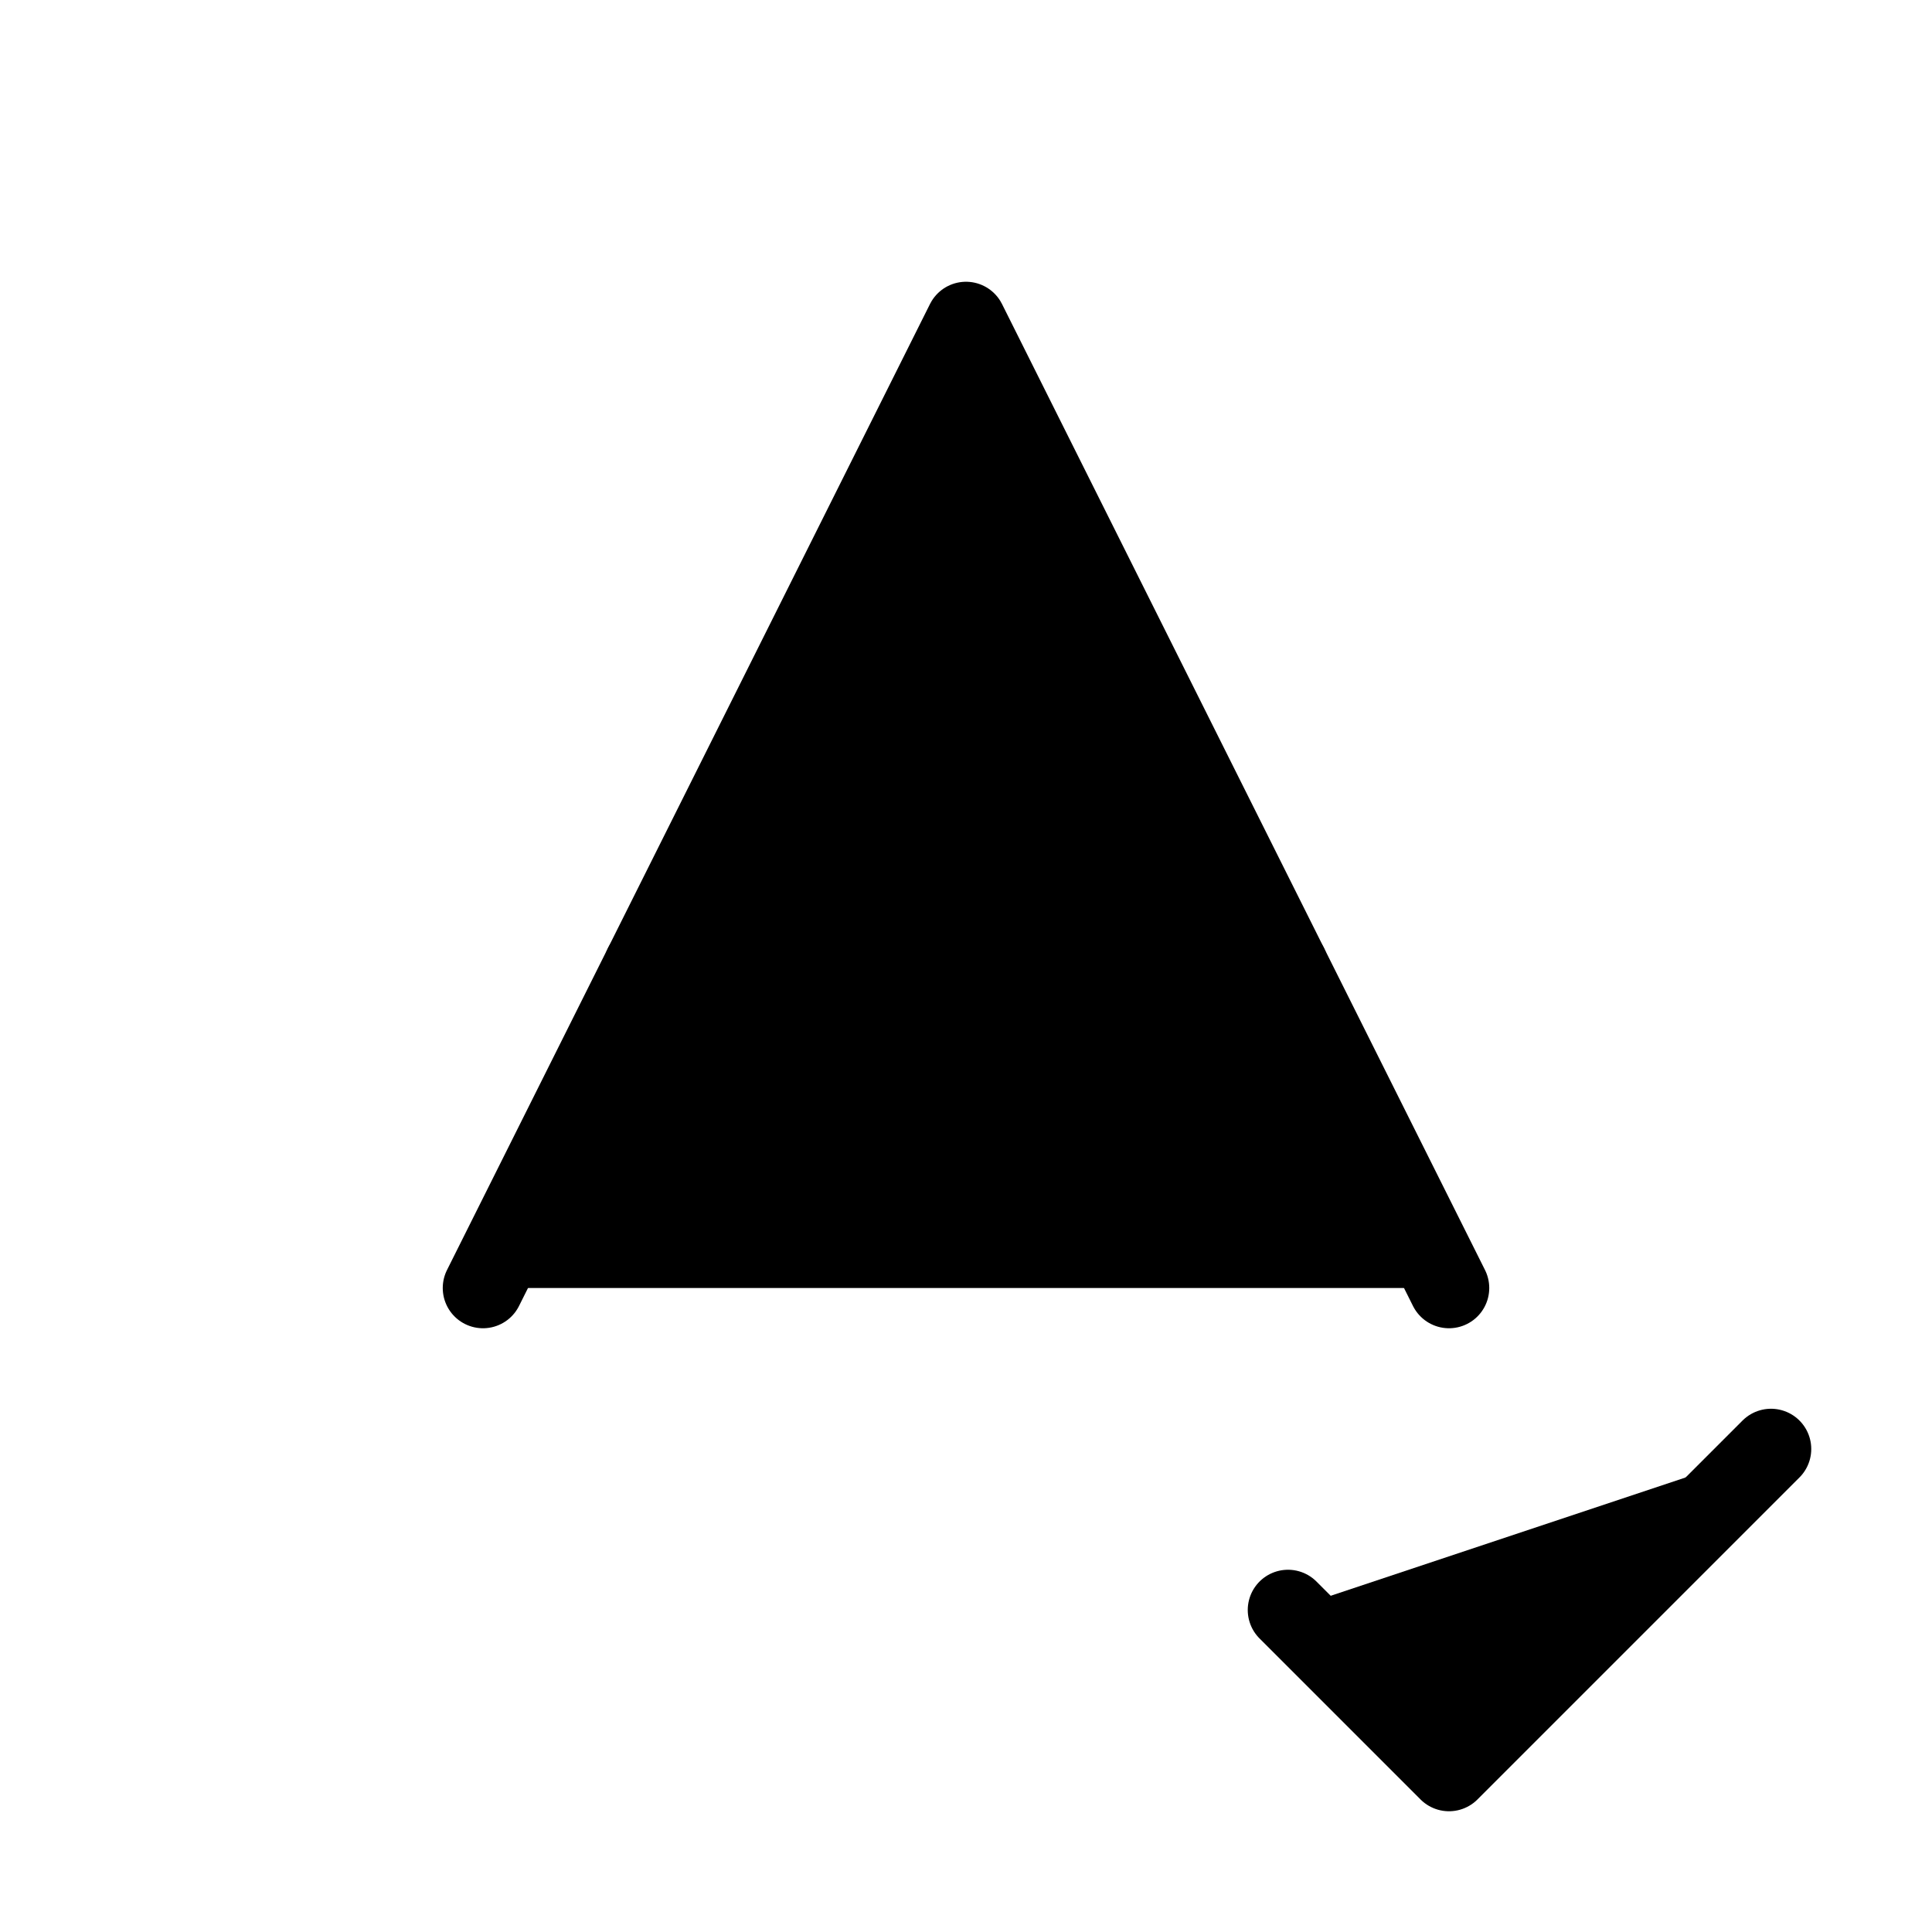
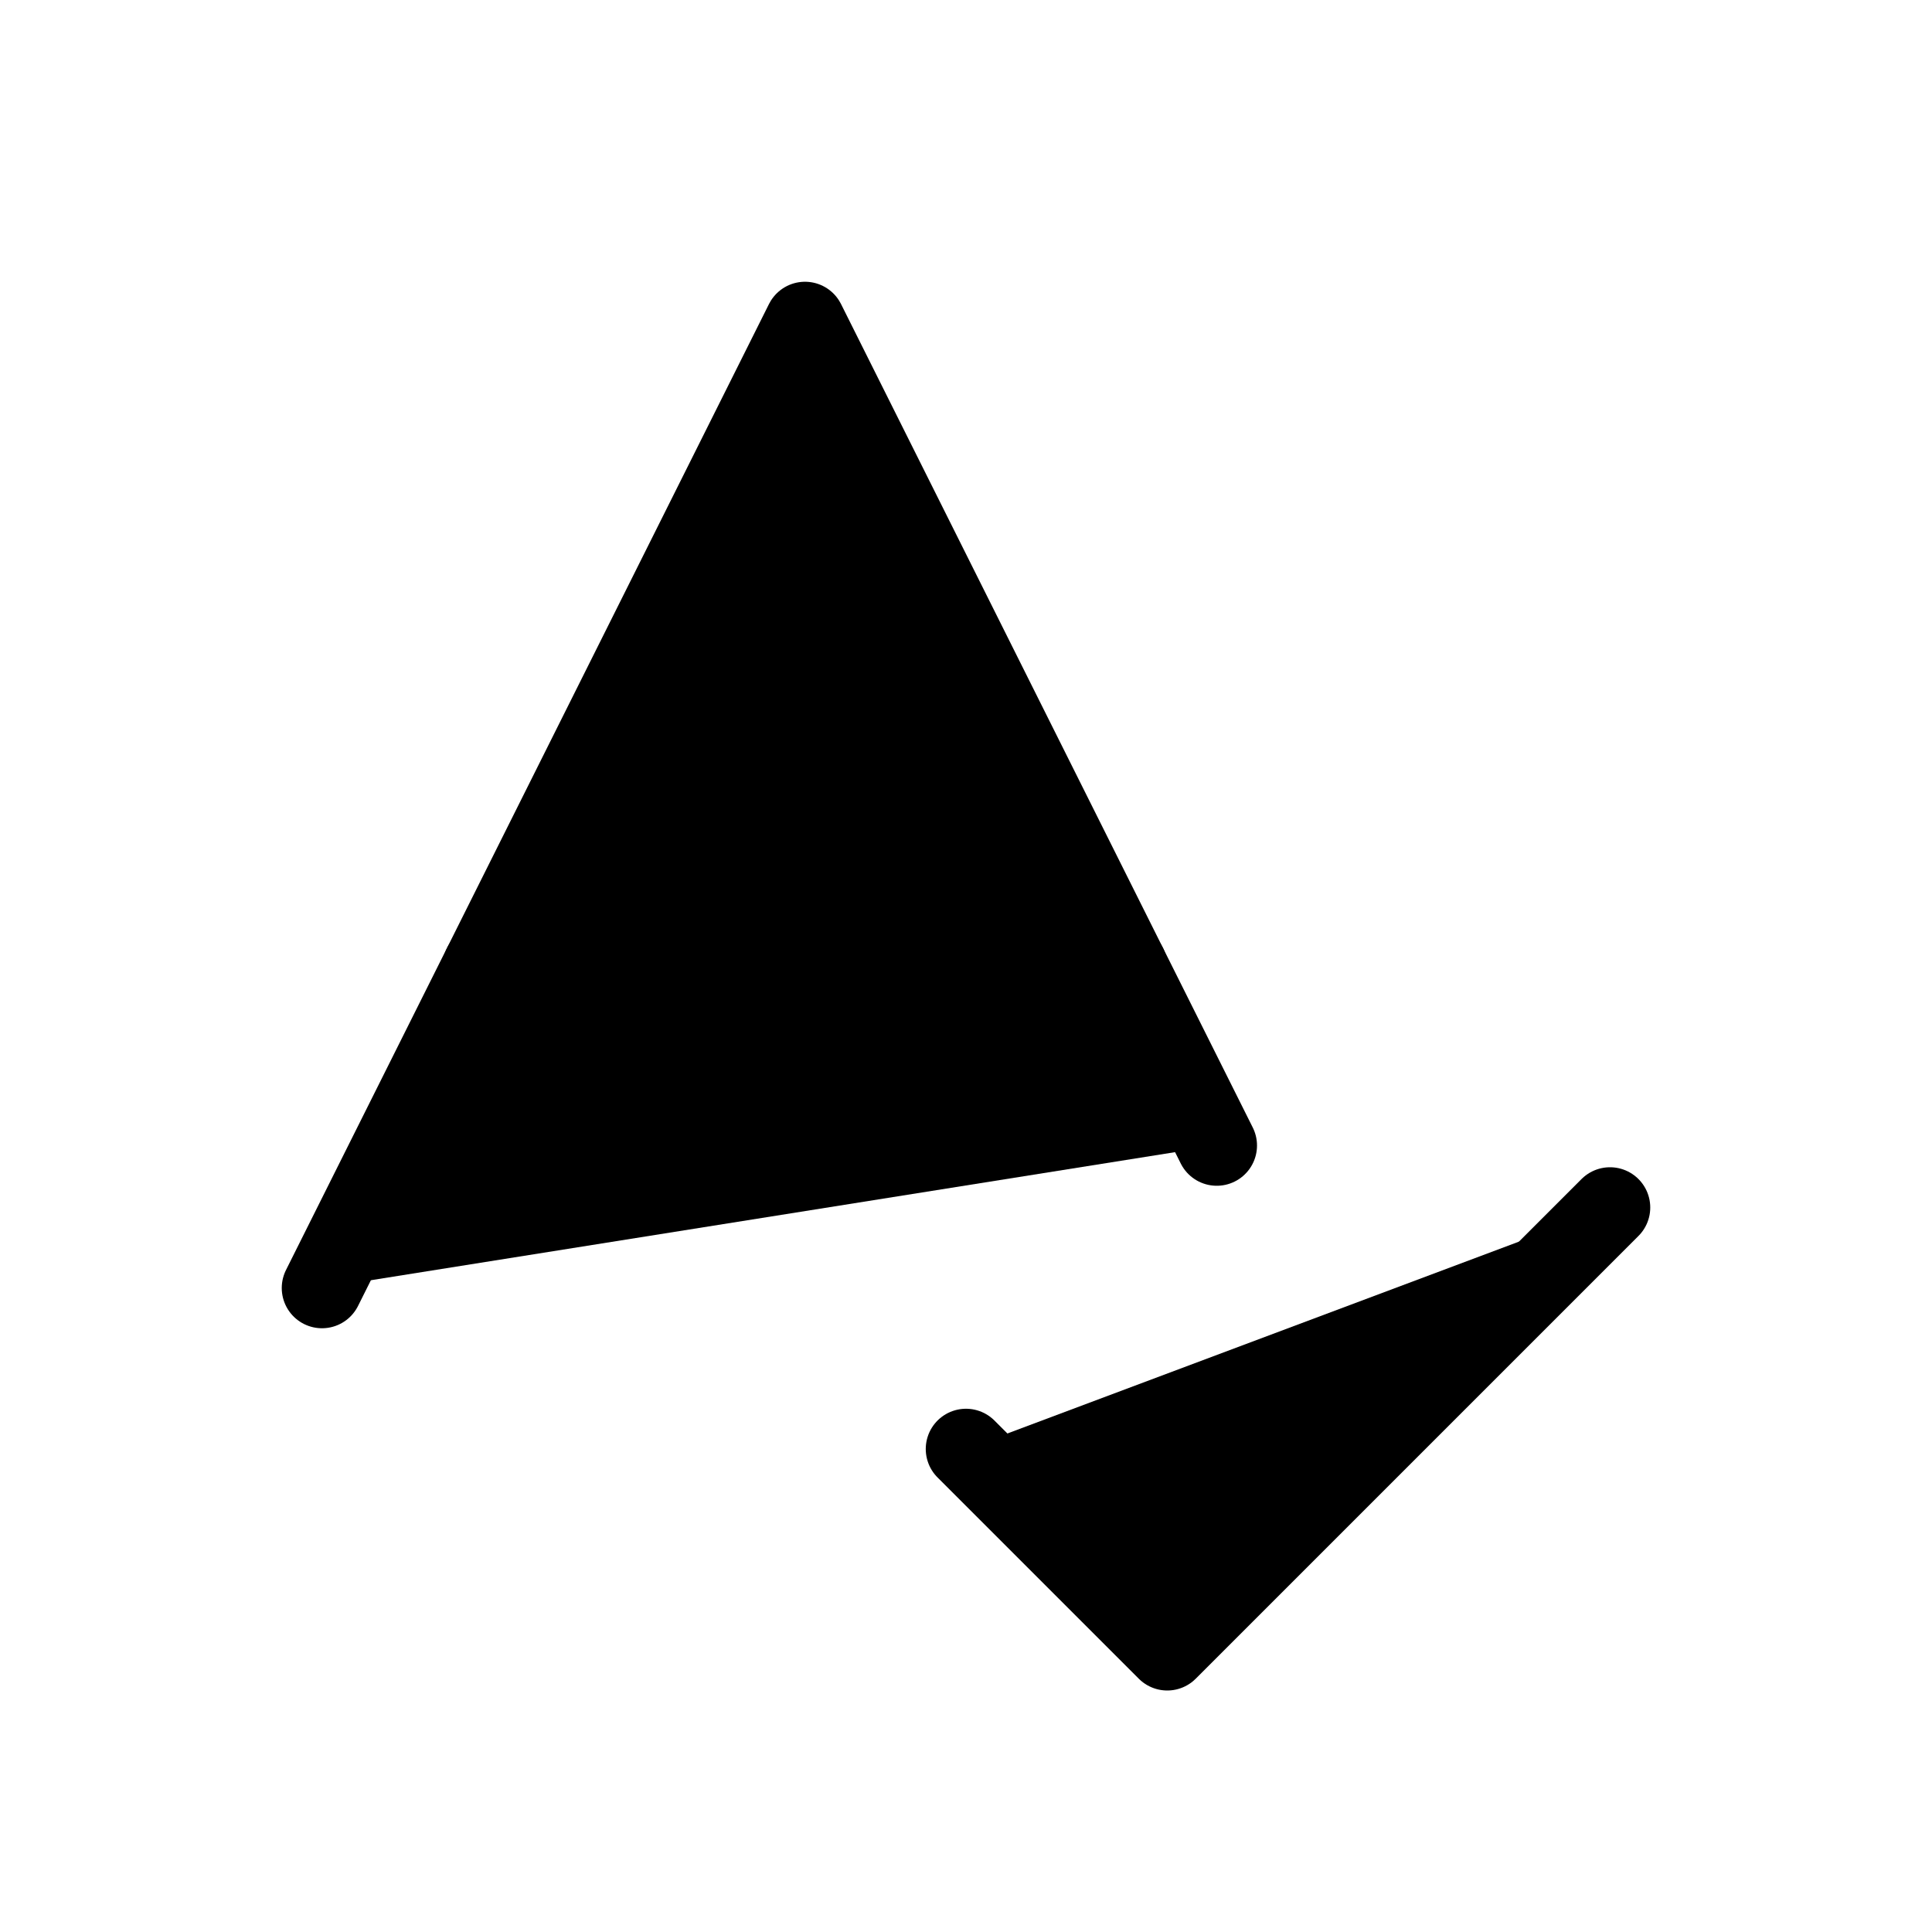
<svg xmlns="http://www.w3.org/2000/svg" width="24" height="24" viewBox="0 0 24 24" fill="currentColor" stroke="currentColor" stroke-width="calc((100vw - 100vh) / 10)" stroke-linecap="round" stroke-linejoin="round">
-   <path vector-effect="non-scaling-stroke" d="m6 16 6-12 6 12" />
-   <path vector-effect="non-scaling-stroke" d="M8 12h8" />
-   <path vector-effect="non-scaling-stroke" d="m16 20 2 2 4-4" />
+   <path vector-effect="non-scaling-stroke" d="m20 15-5.5 5.5L12 18" />
+   <path vector-effect="non-scaling-stroke" d="m4 16 6-12 5.115 10.23" />
+   <path vector-effect="non-scaling-stroke" d="M6 12h8" />
</svg>
